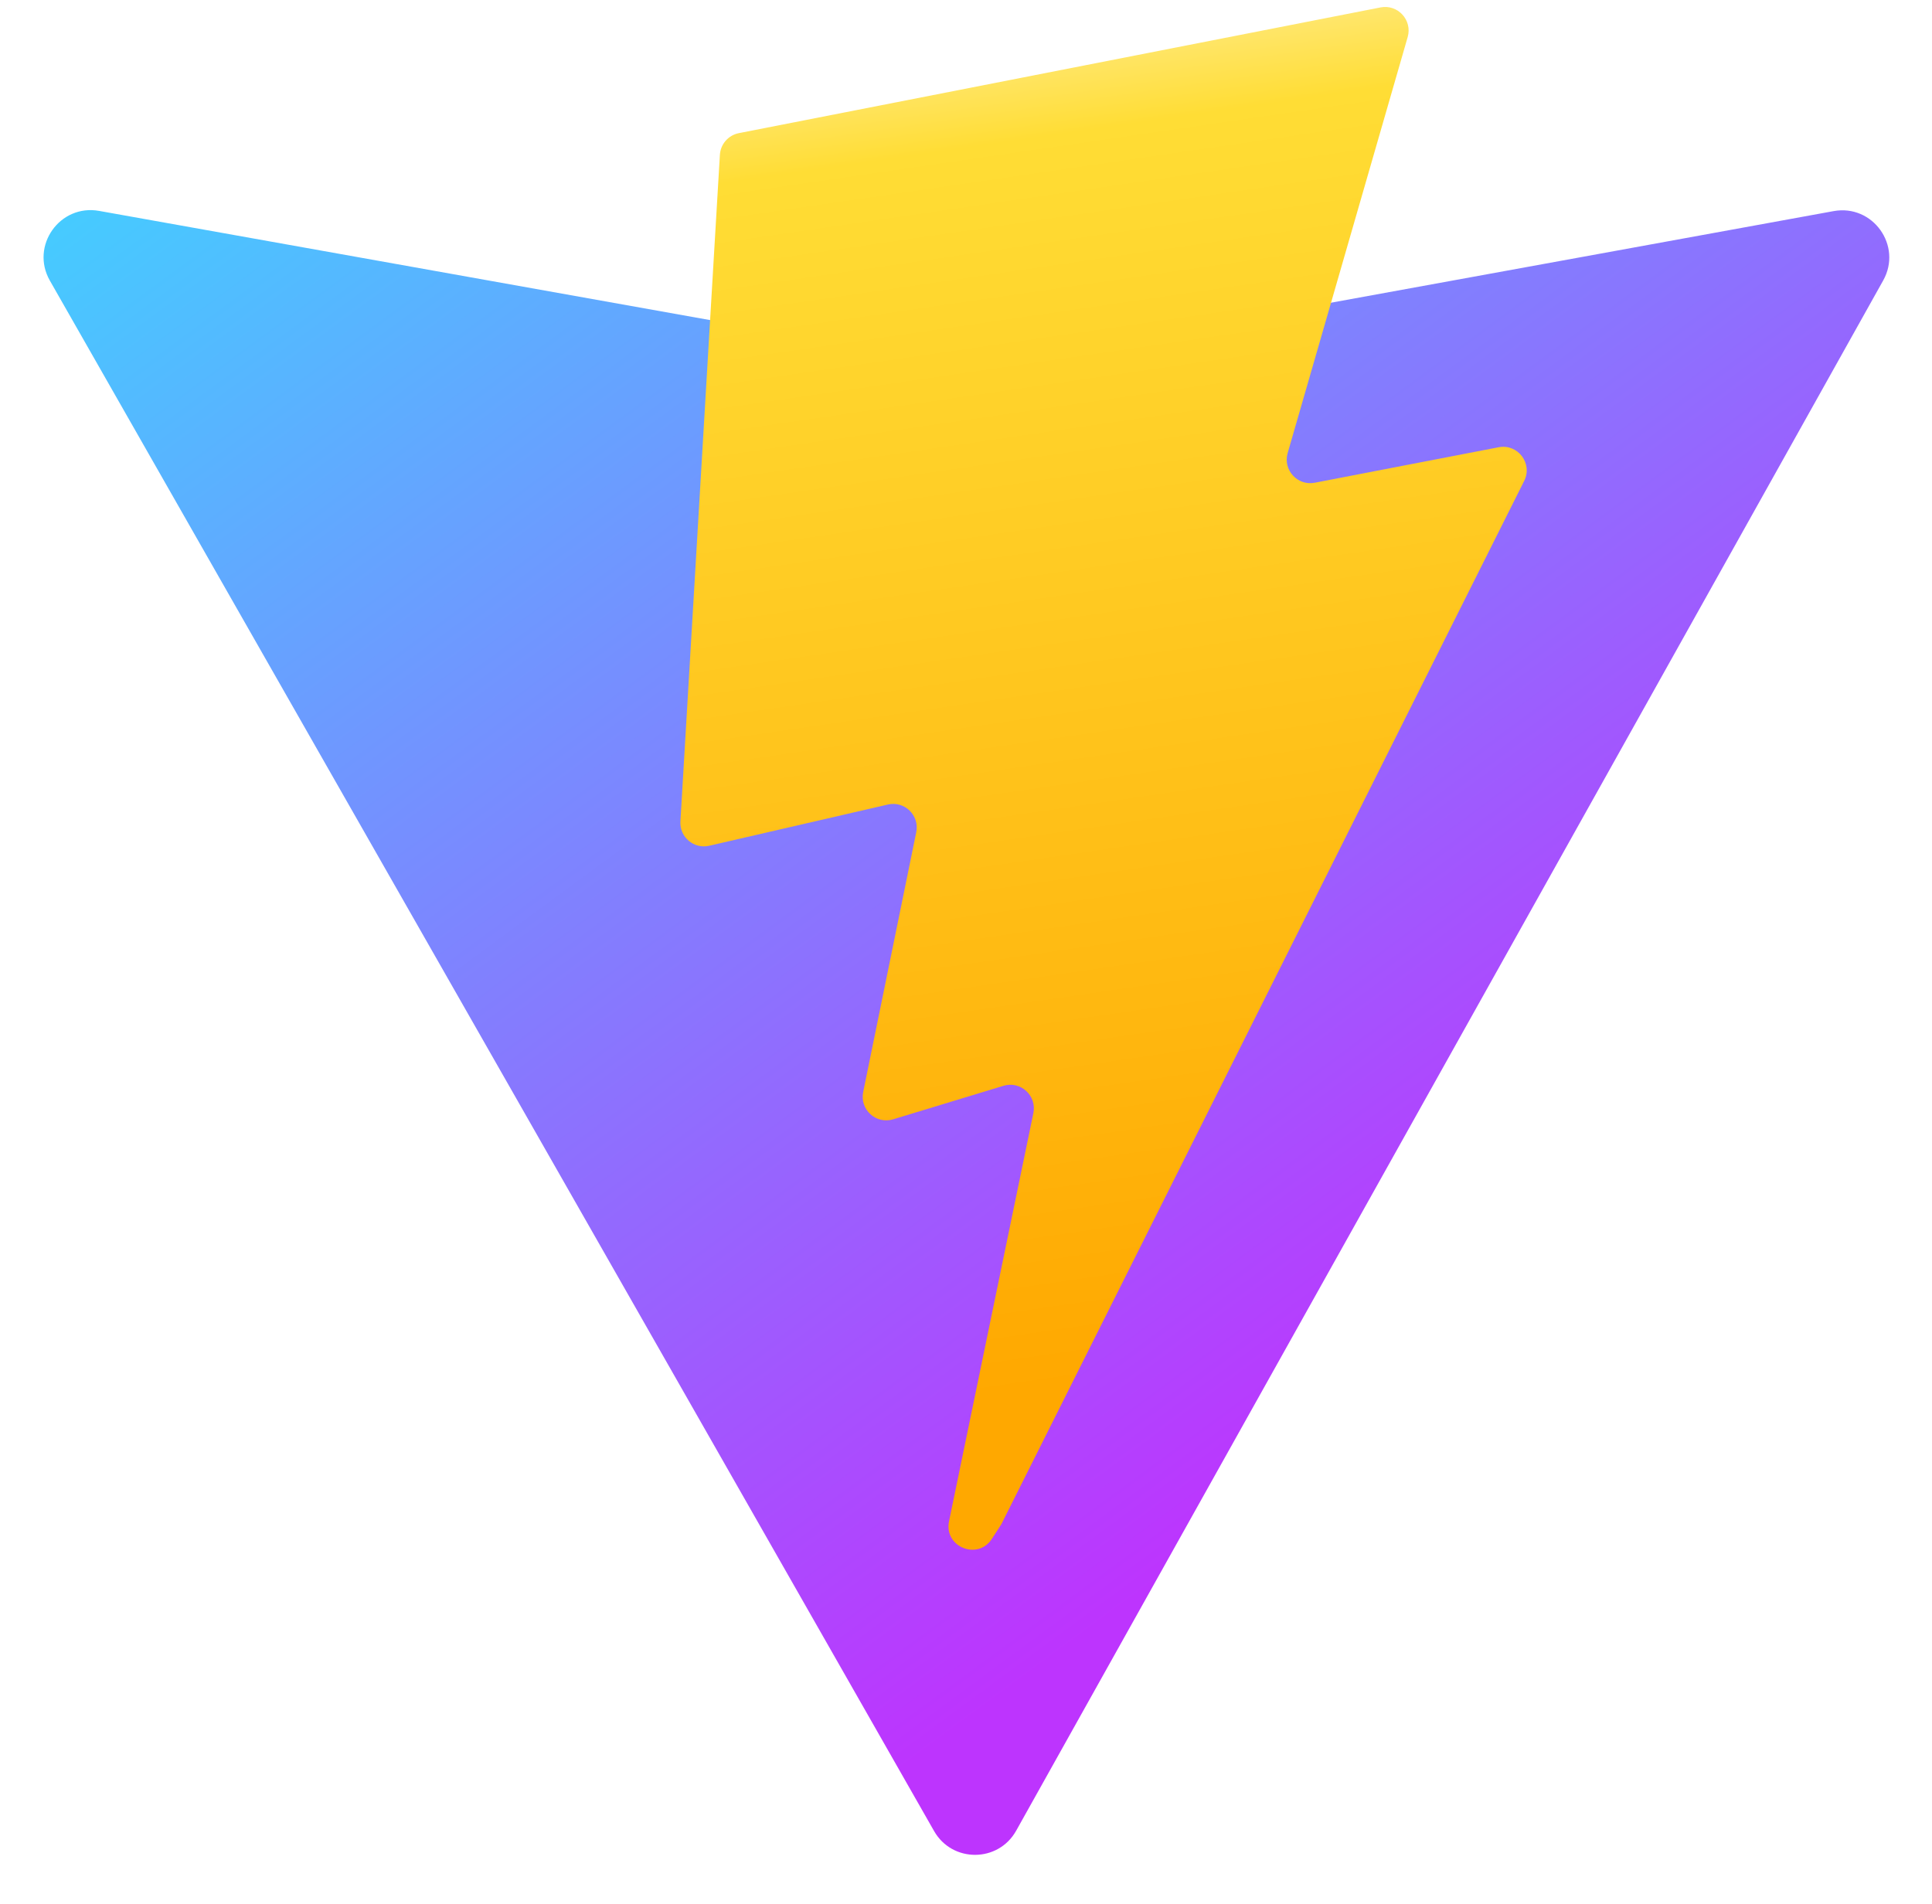
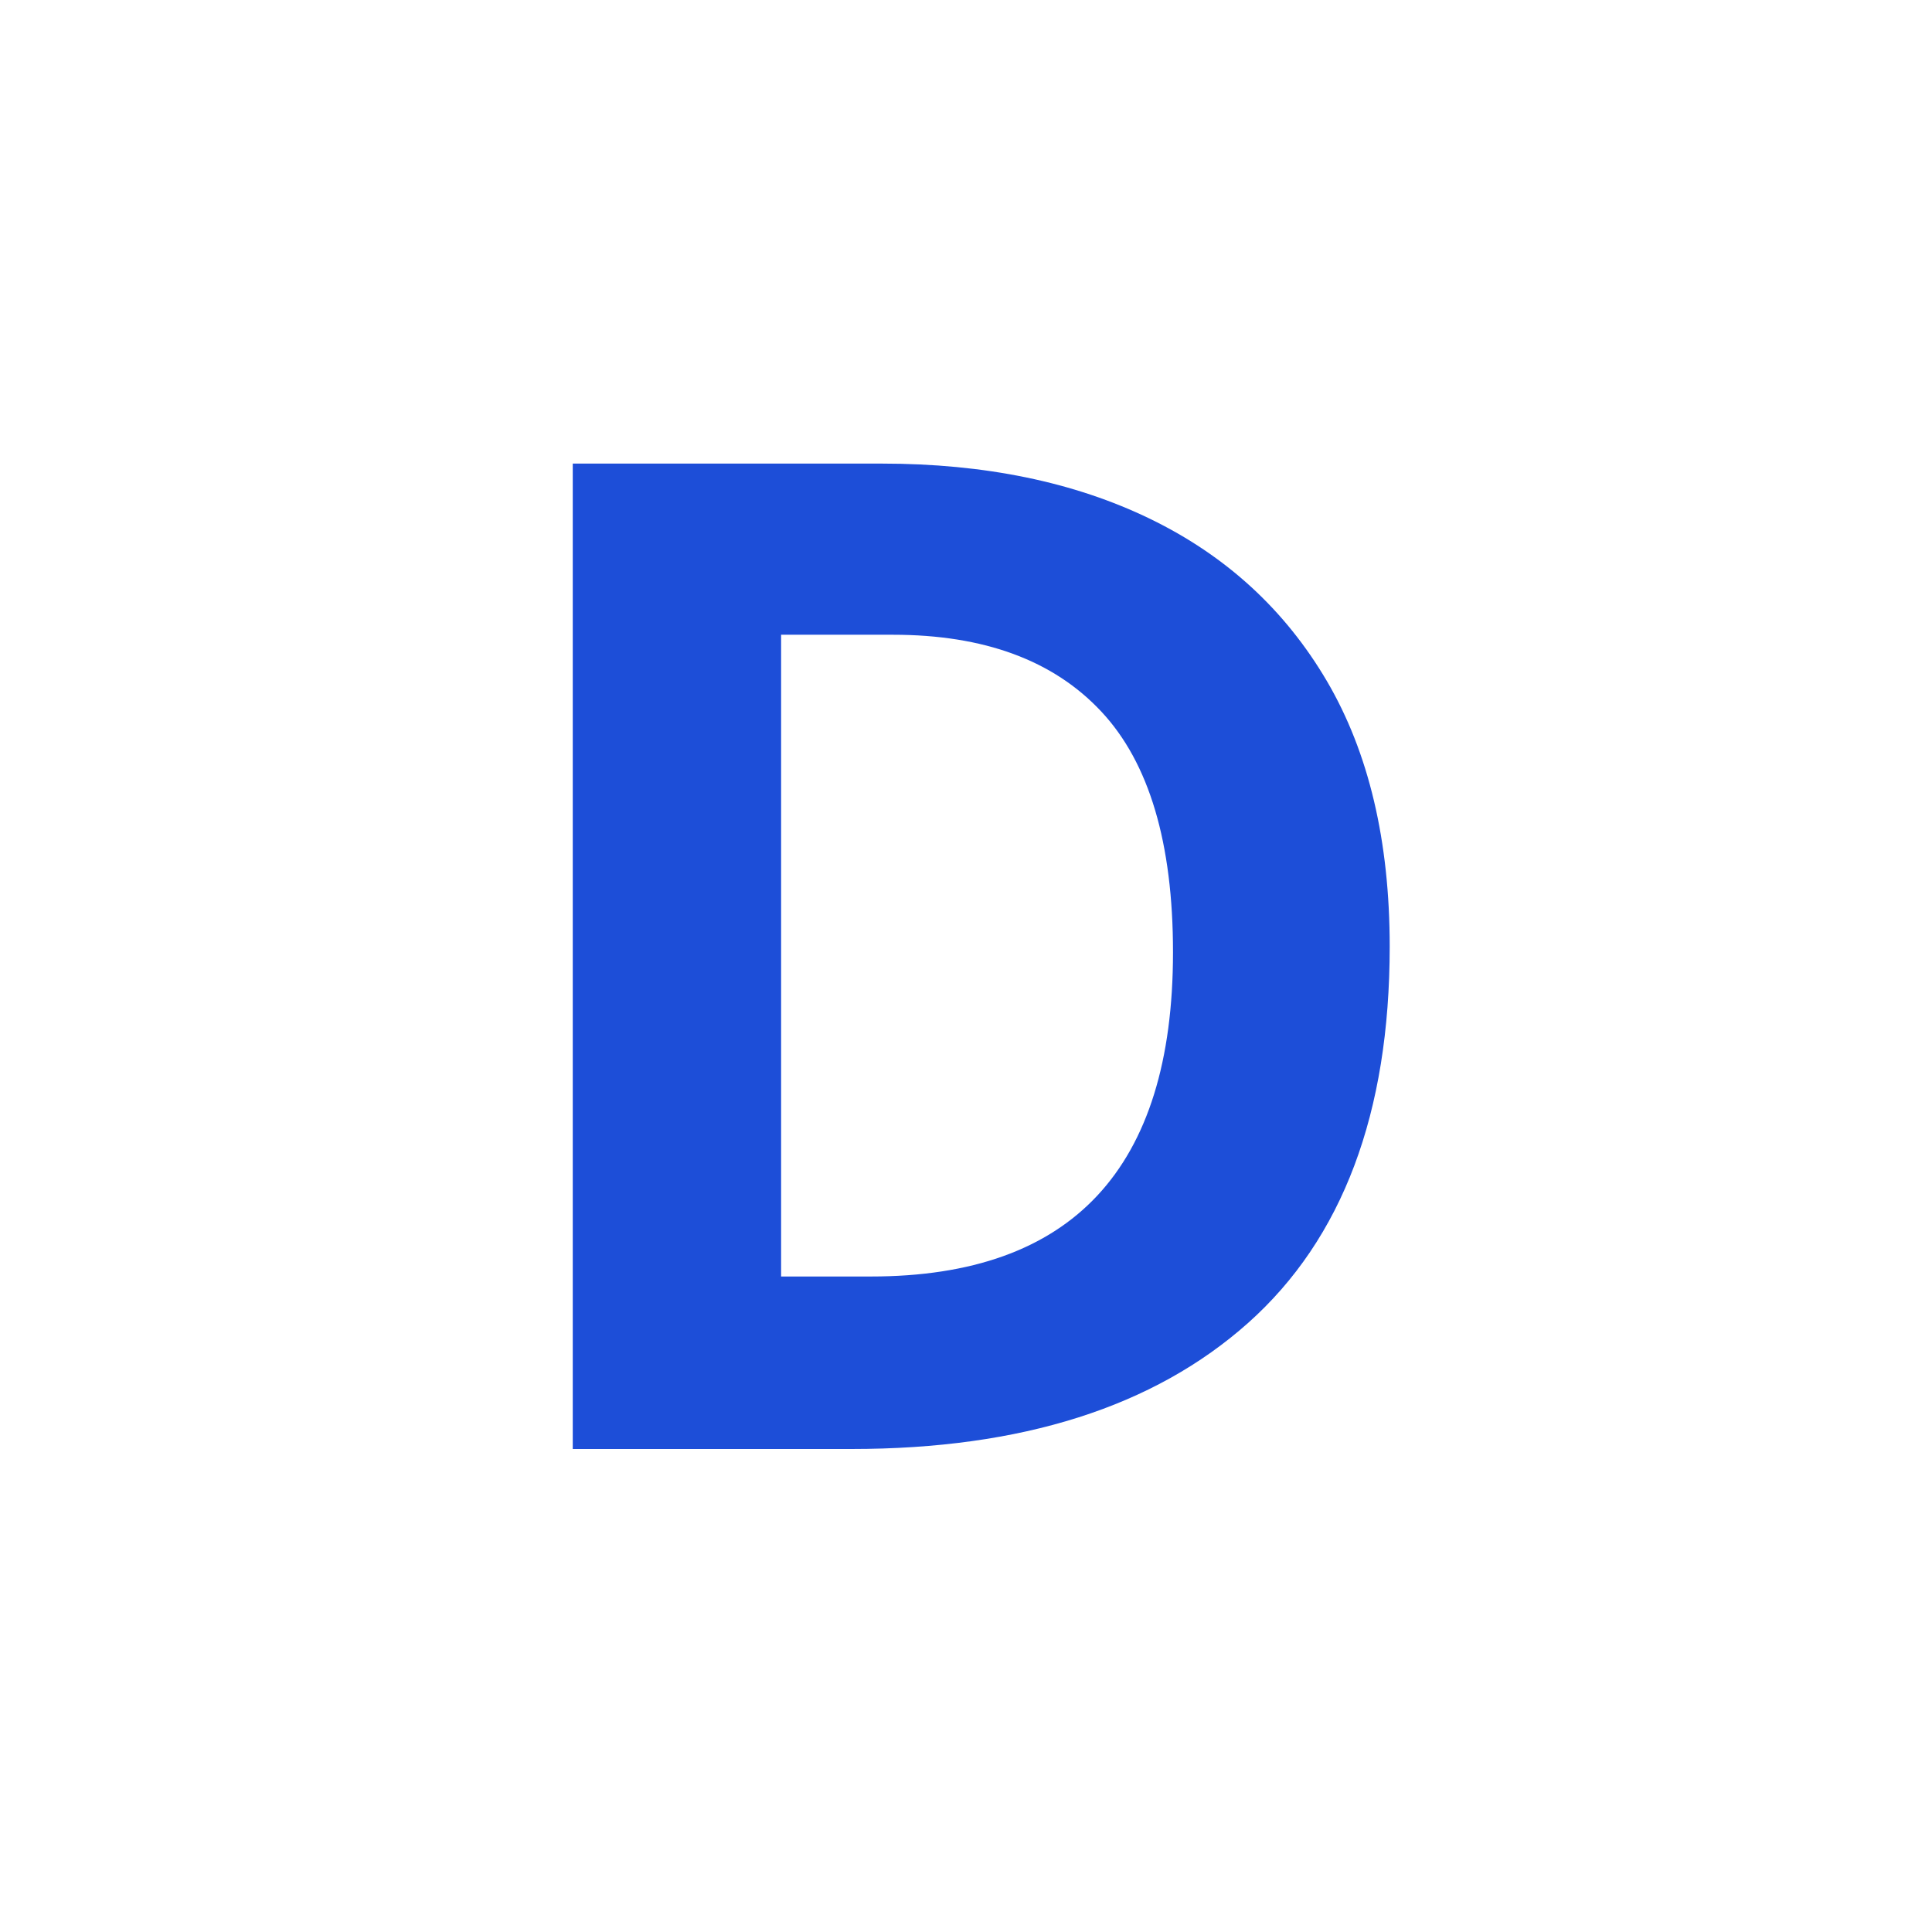
- <svg xmlns="http://www.w3.org/2000/svg" width="410" height="404" viewBox="0 0 410 404" fill="none">
-   <path d="M399.641 59.525L215.643 388.545C211.844 395.338 202.084 395.378 198.228 388.618L10.582 59.556C6.381 52.19 12.68 43.267 21.028 44.759L205.223 77.682C206.398 77.892 207.601 77.89 208.776 77.676L389.119 44.806C397.439 43.289 403.768 52.143 399.641 59.525Z" fill="url(#paint0_linear)" />
-   <path d="M292.965 1.574L156.801 28.255C154.563 28.694 152.906 30.59 152.771 32.866L144.395 174.33C144.198 177.662 147.258 180.248 150.51 179.498L188.42 170.749C191.967 169.931 195.172 173.055 194.443 176.622L183.18 231.775C182.422 235.487 185.907 238.661 189.532 237.56L212.947 230.446C216.577 229.344 220.065 232.527 219.297 236.242L201.398 322.875C200.278 328.294 207.486 331.249 210.492 326.603L212.5 323.5L323.454 102.072C325.312 98.365 322.108 94.137 318.036 94.923L279.014 102.454C275.347 103.161 272.227 99.746 273.262 96.158L298.731 7.867C299.767 4.273 296.636 0.855 292.965 1.574Z" fill="url(#paint1_linear)" />
-   <defs>
-     <linearGradient id="paint0_linear" x1="6" y1="33" x2="235" y2="344" gradientUnits="userSpaceOnUse">
-       <stop stop-color="#41D1FF" />
-       <stop offset="1" stop-color="#BD34FE" />
-     </linearGradient>
-     <linearGradient id="paint1_linear" x1="194.651" y1="8.818" x2="236.076" y2="292.989" gradientUnits="userSpaceOnUse">
-       <stop stop-color="#FFEA83" />
-       <stop offset="0.083" stop-color="#FFDD35" />
-       <stop offset="1" stop-color="#FFA800" />
-     </linearGradient>
-   </defs>
+ <svg xmlns="http://www.w3.org/2000/svg" width="400" height="400" viewBox="0 0 60 112">
+   <text id="D" transform="translate(0 84)" fill="#1d4ed8" font-size="80" font-family="Poppins-Black, Poppins" font-weight="800">
+     <tspan x="0" y="0">D</tspan>
+   </text>
</svg>
